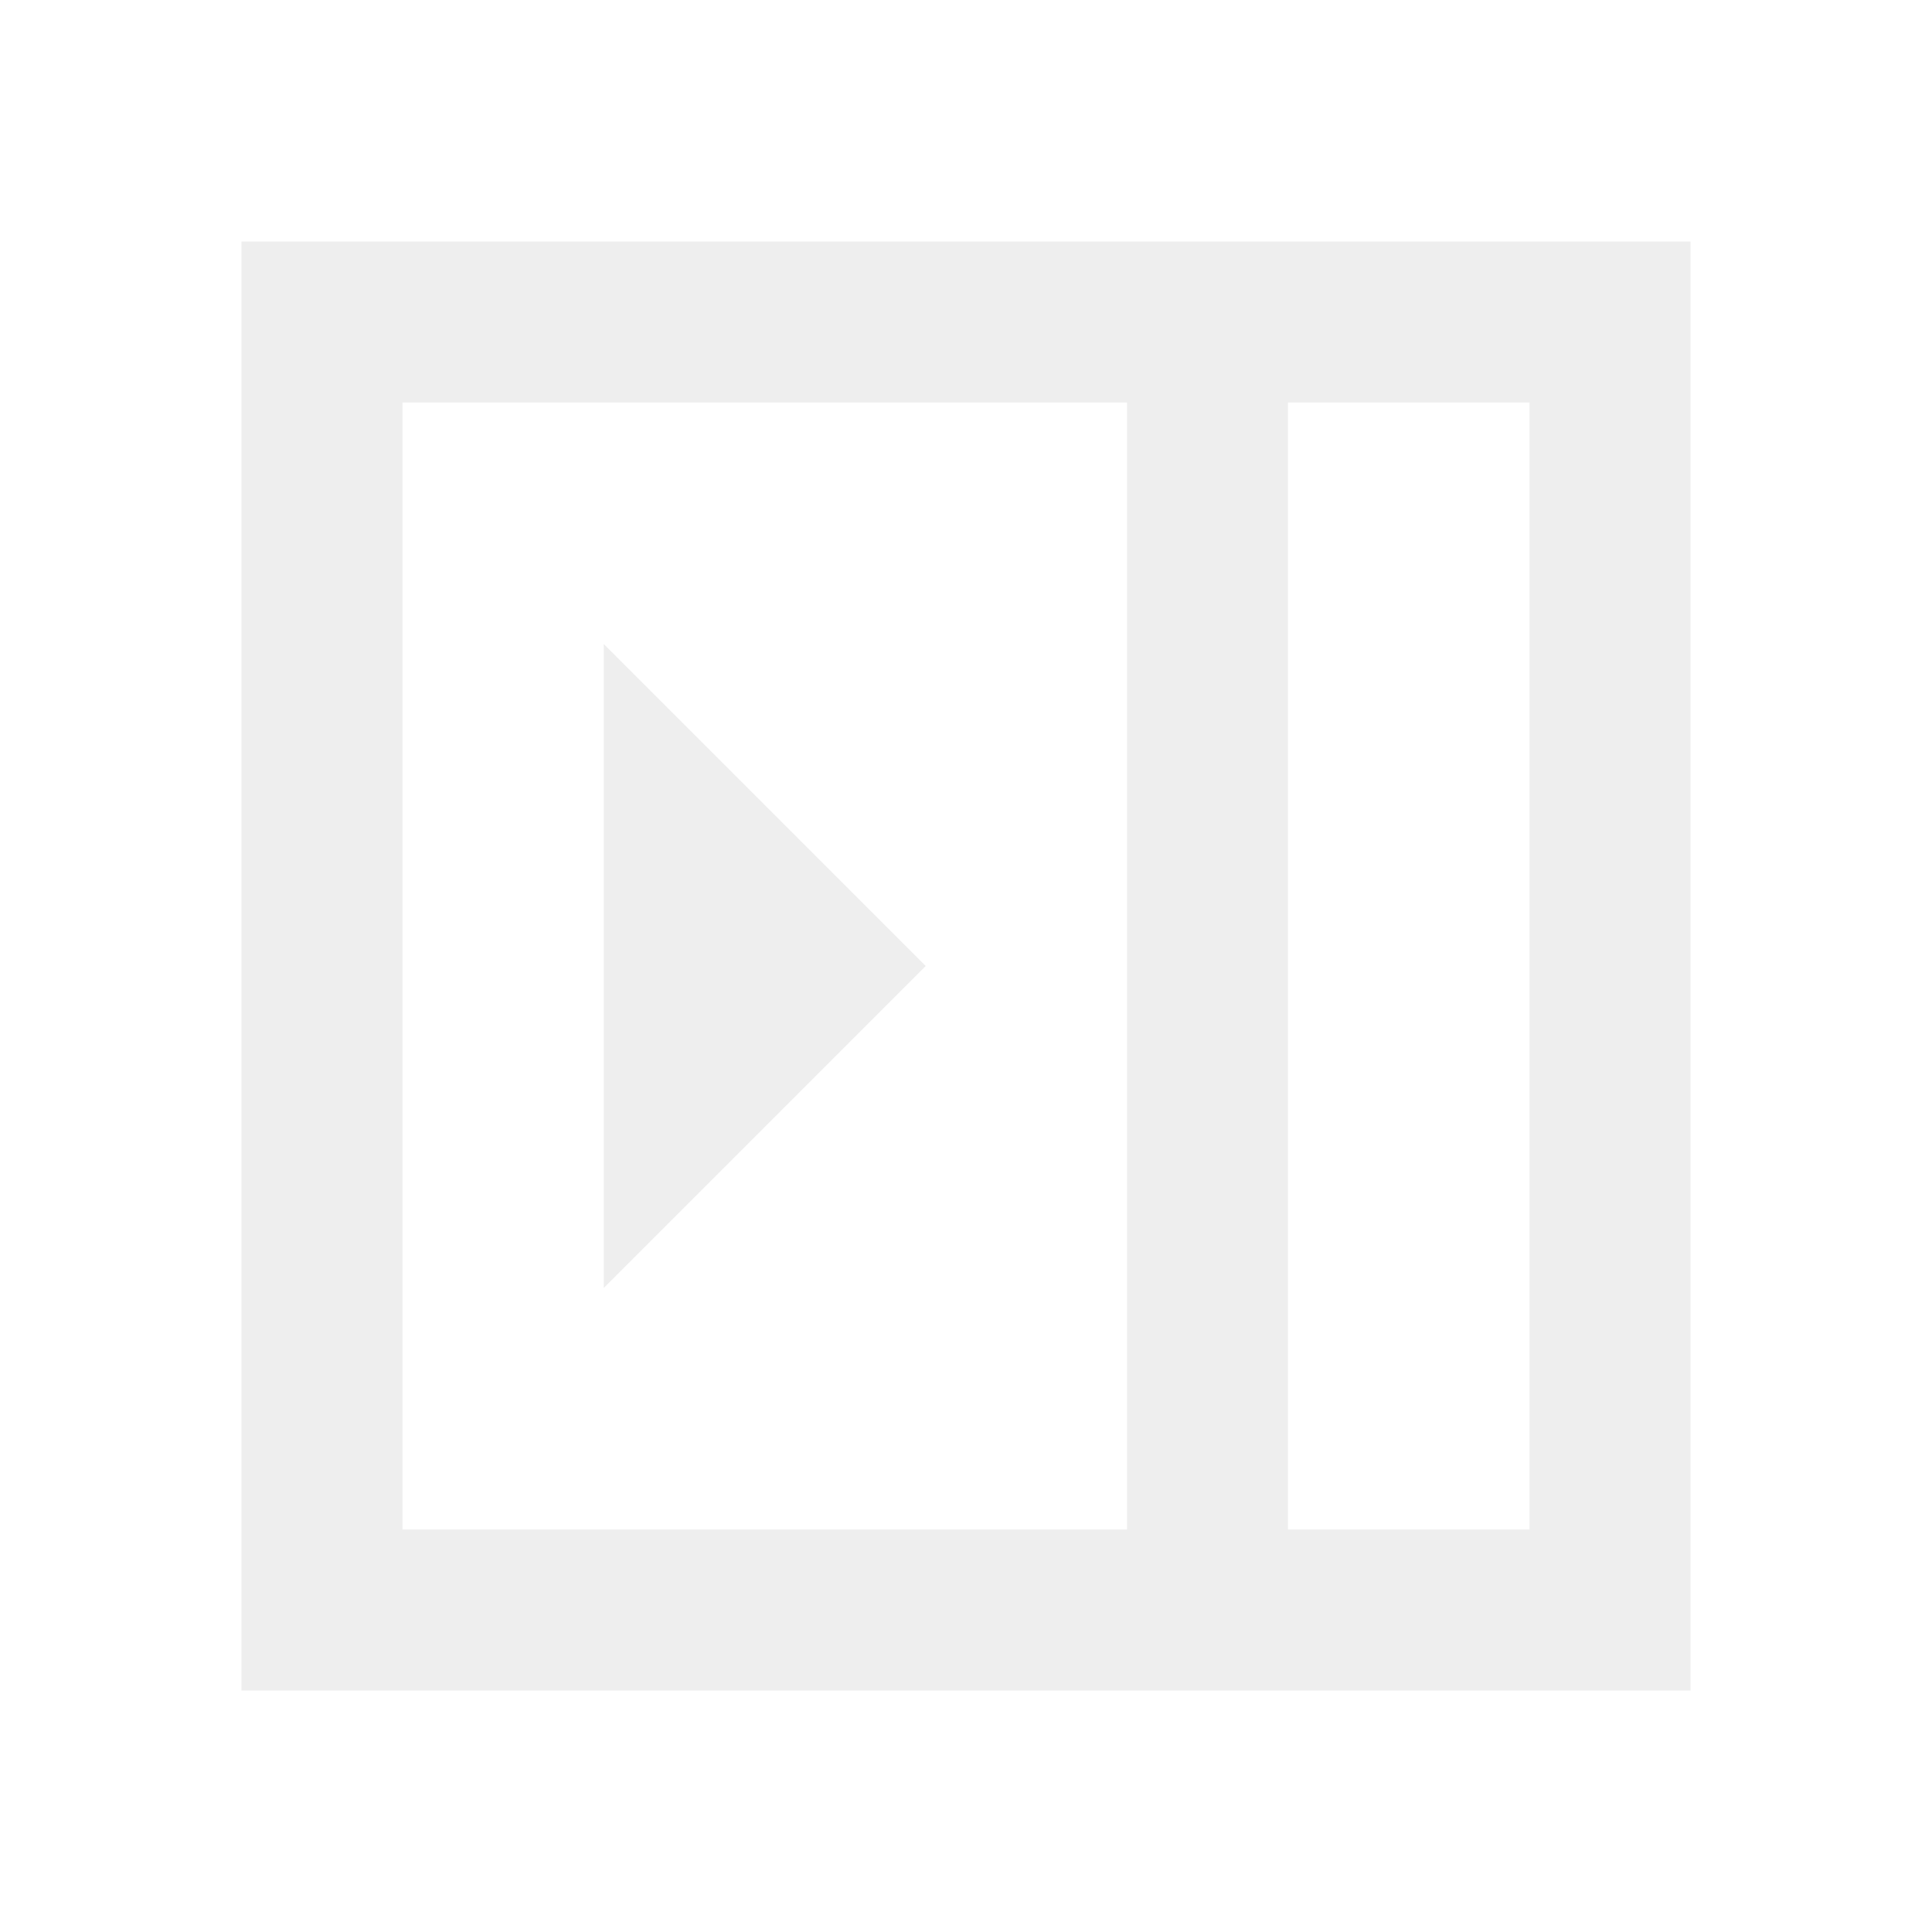
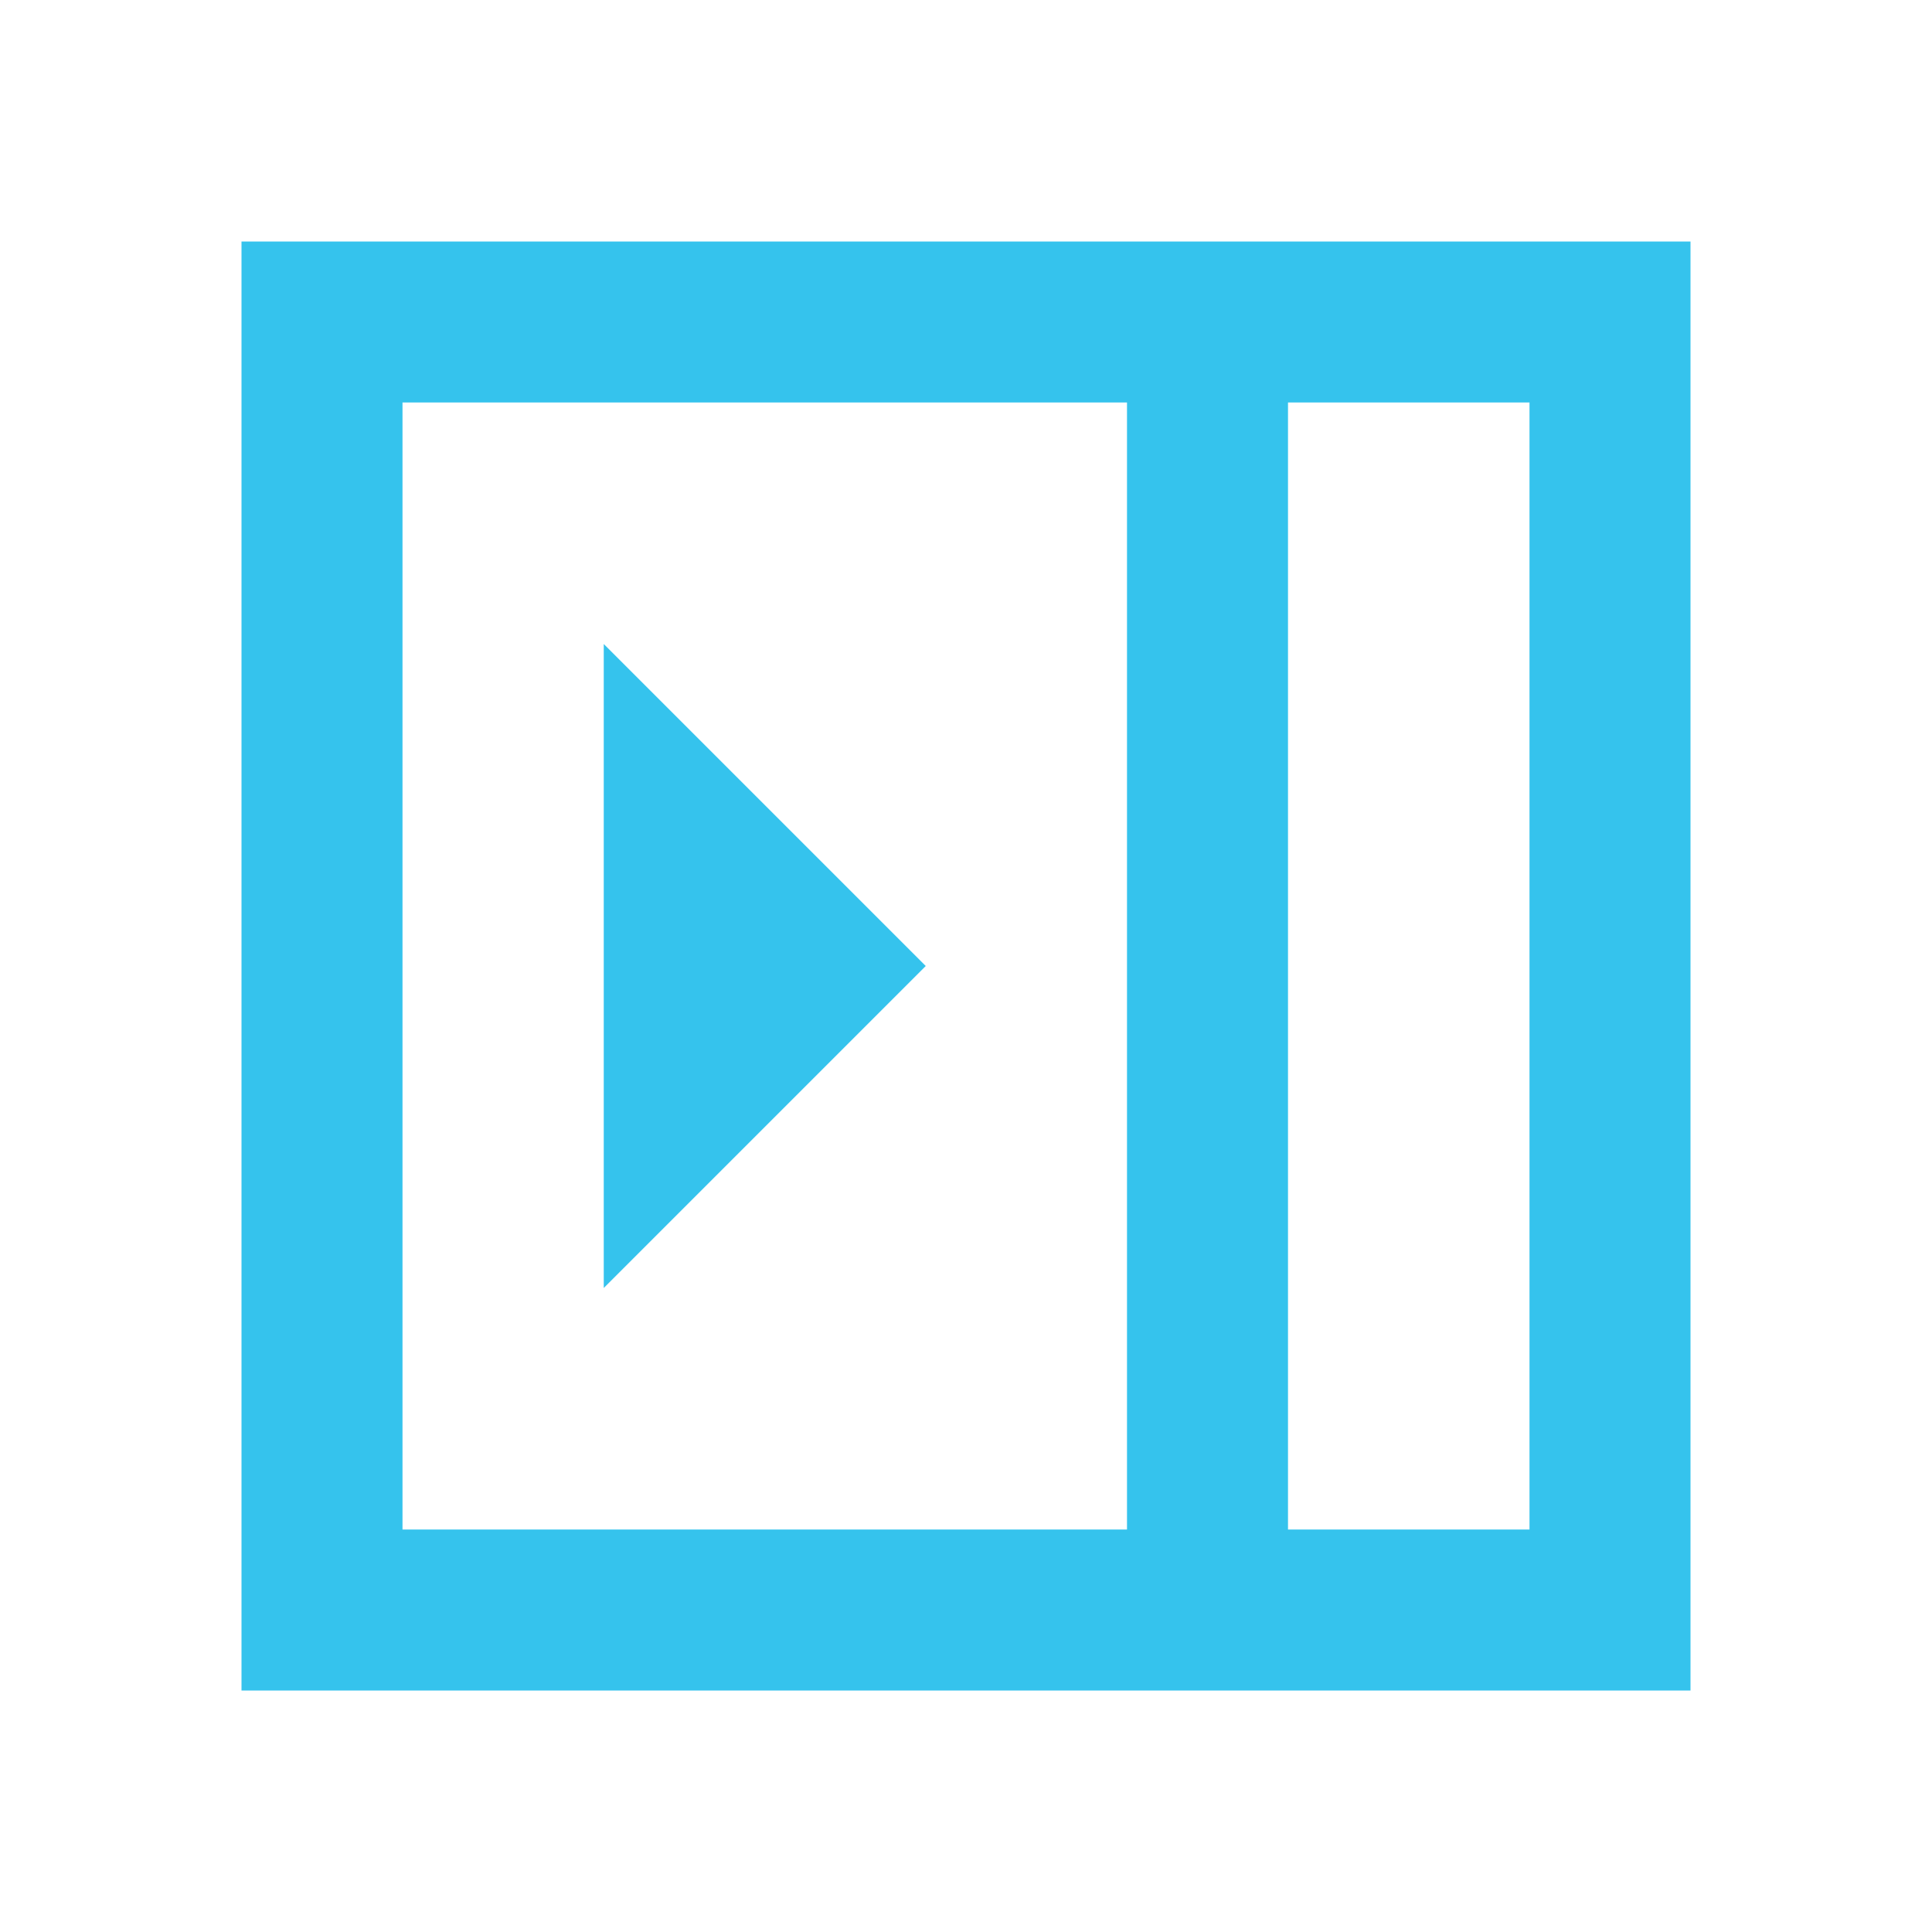
- <svg xmlns="http://www.w3.org/2000/svg" height="24px" viewBox="0 -960 960 960" width="24px" fill="#EEE">
+ <svg xmlns="http://www.w3.org/2000/svg" height="24px" viewBox="0 -960 960 960" width="24px" fill="#35c3ed">
  <path d="m300-320 160-160-160-160v320Zm340 120h120v-560H640v560Zm-440 0h360v-560H200v560Zm440 0h120-120Zm-520 80v-720h720v720H120Z" />
</svg>
